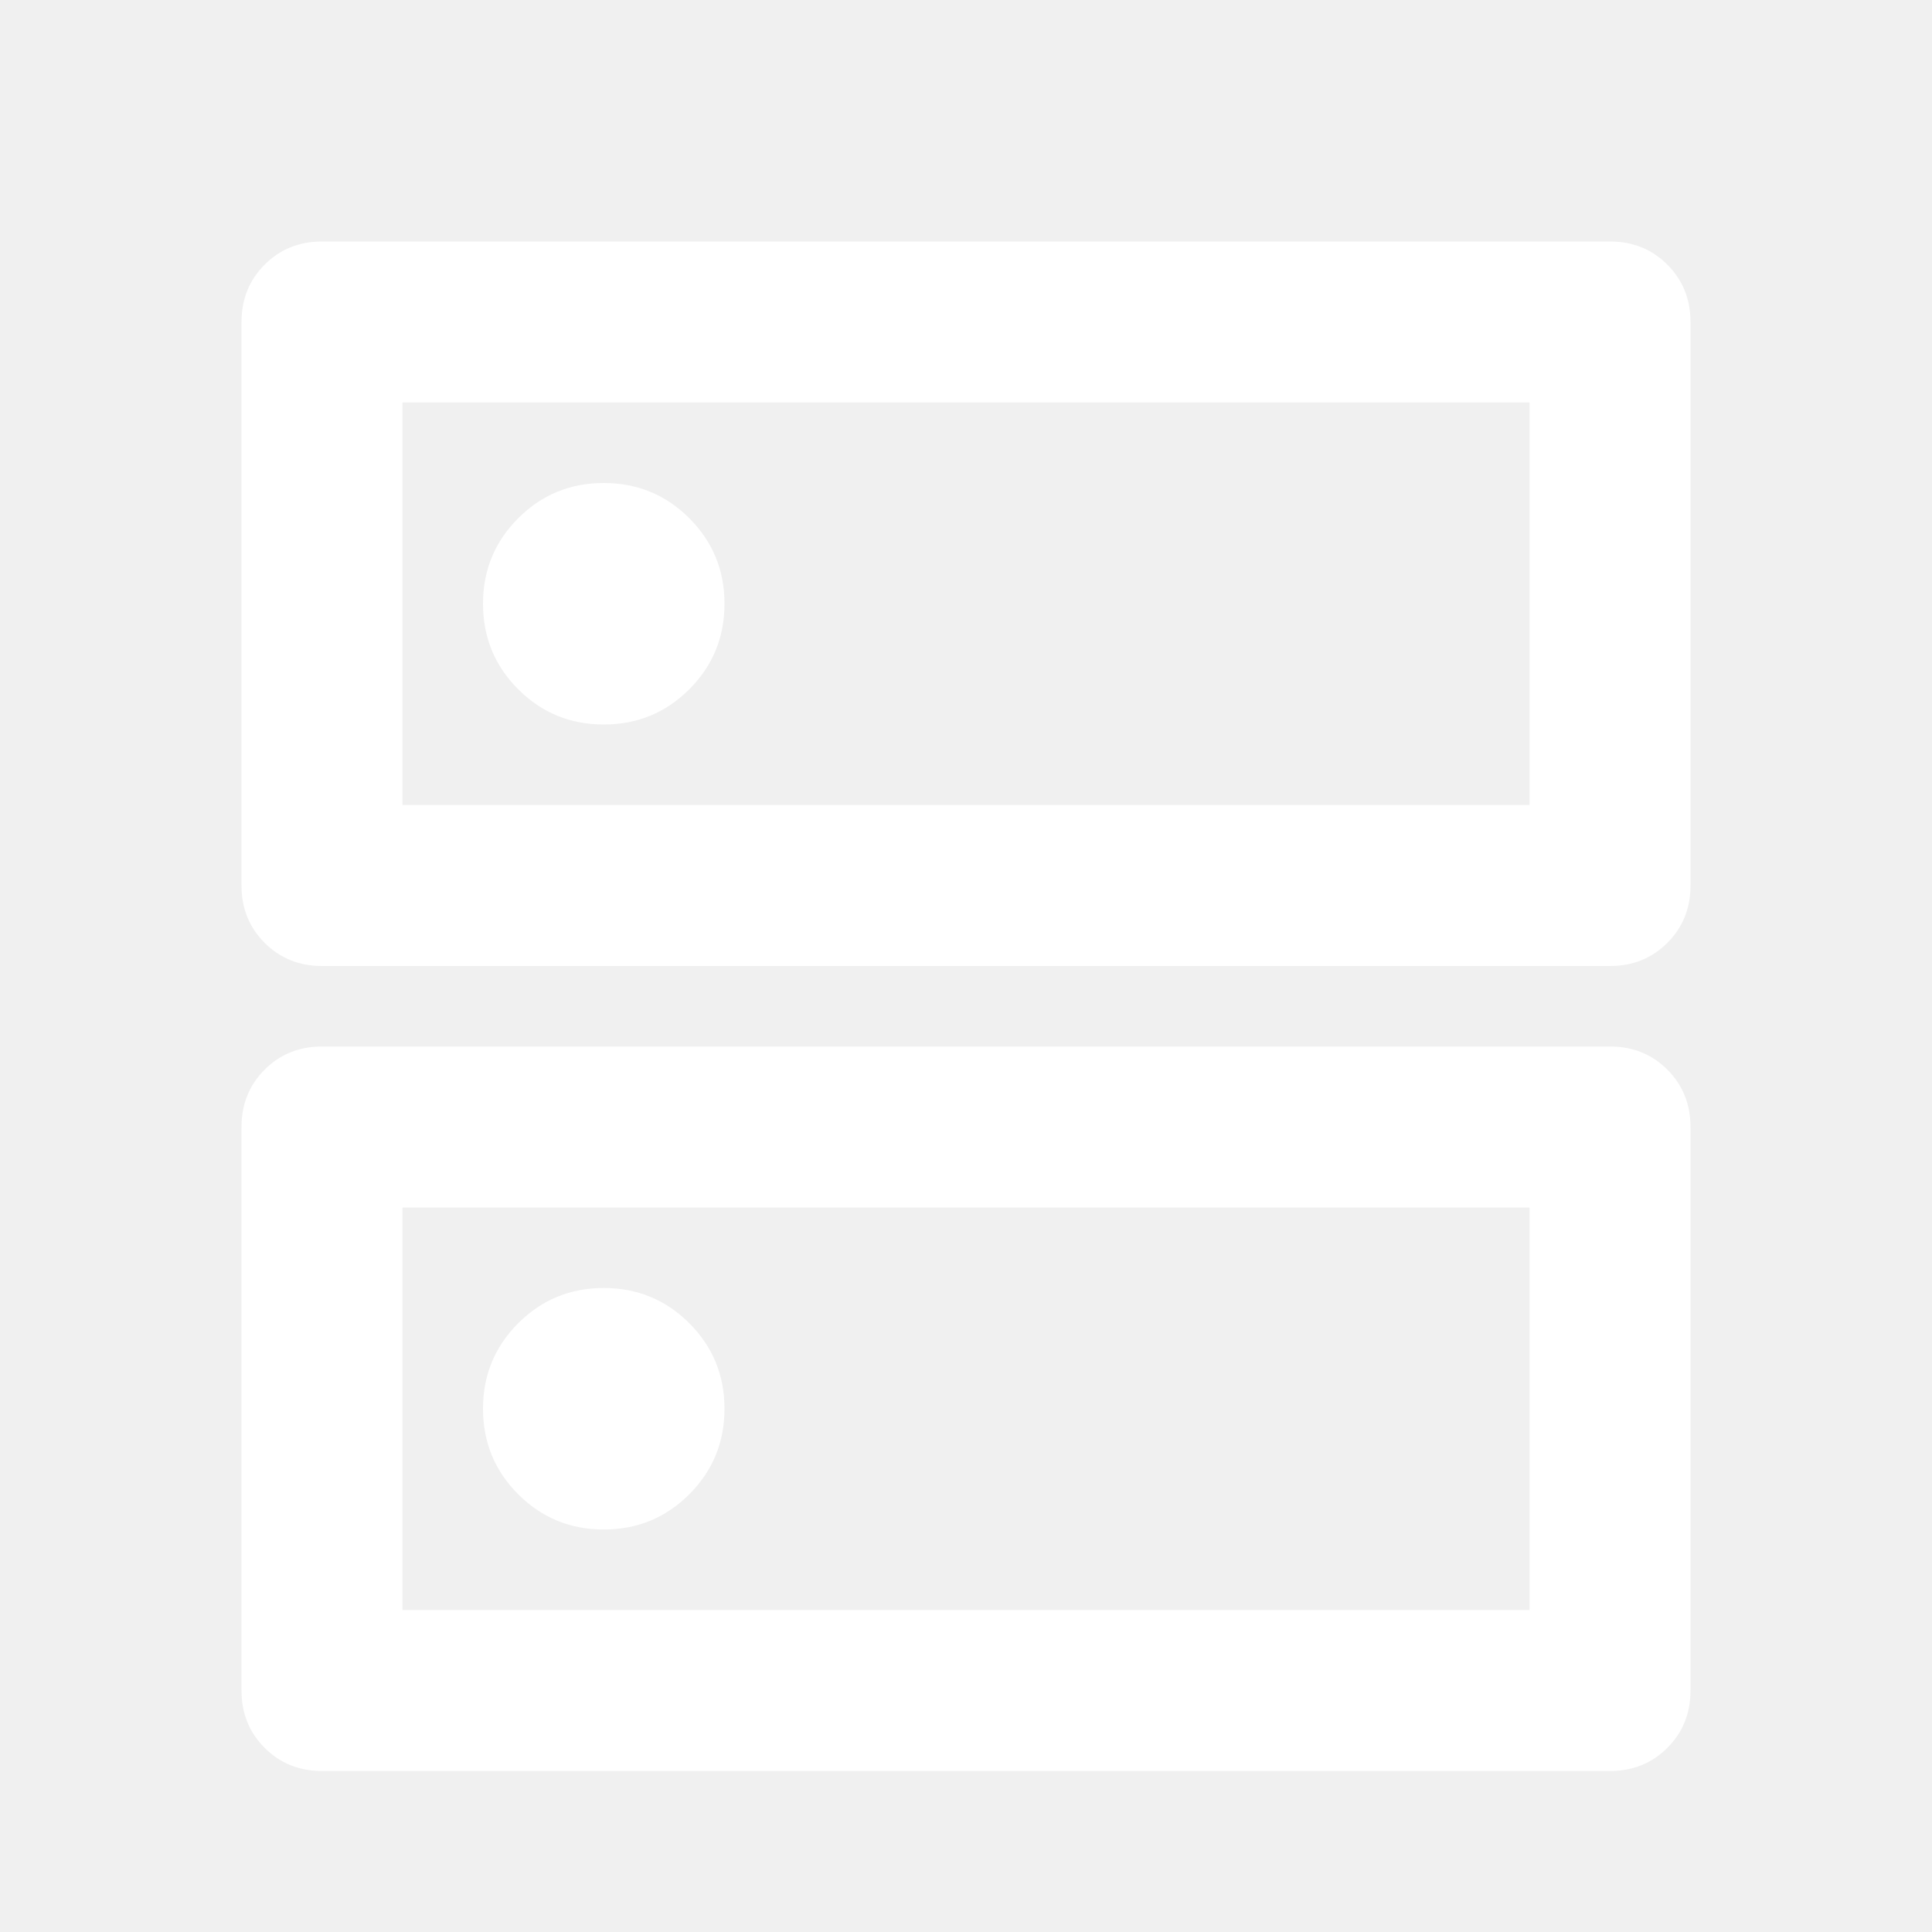
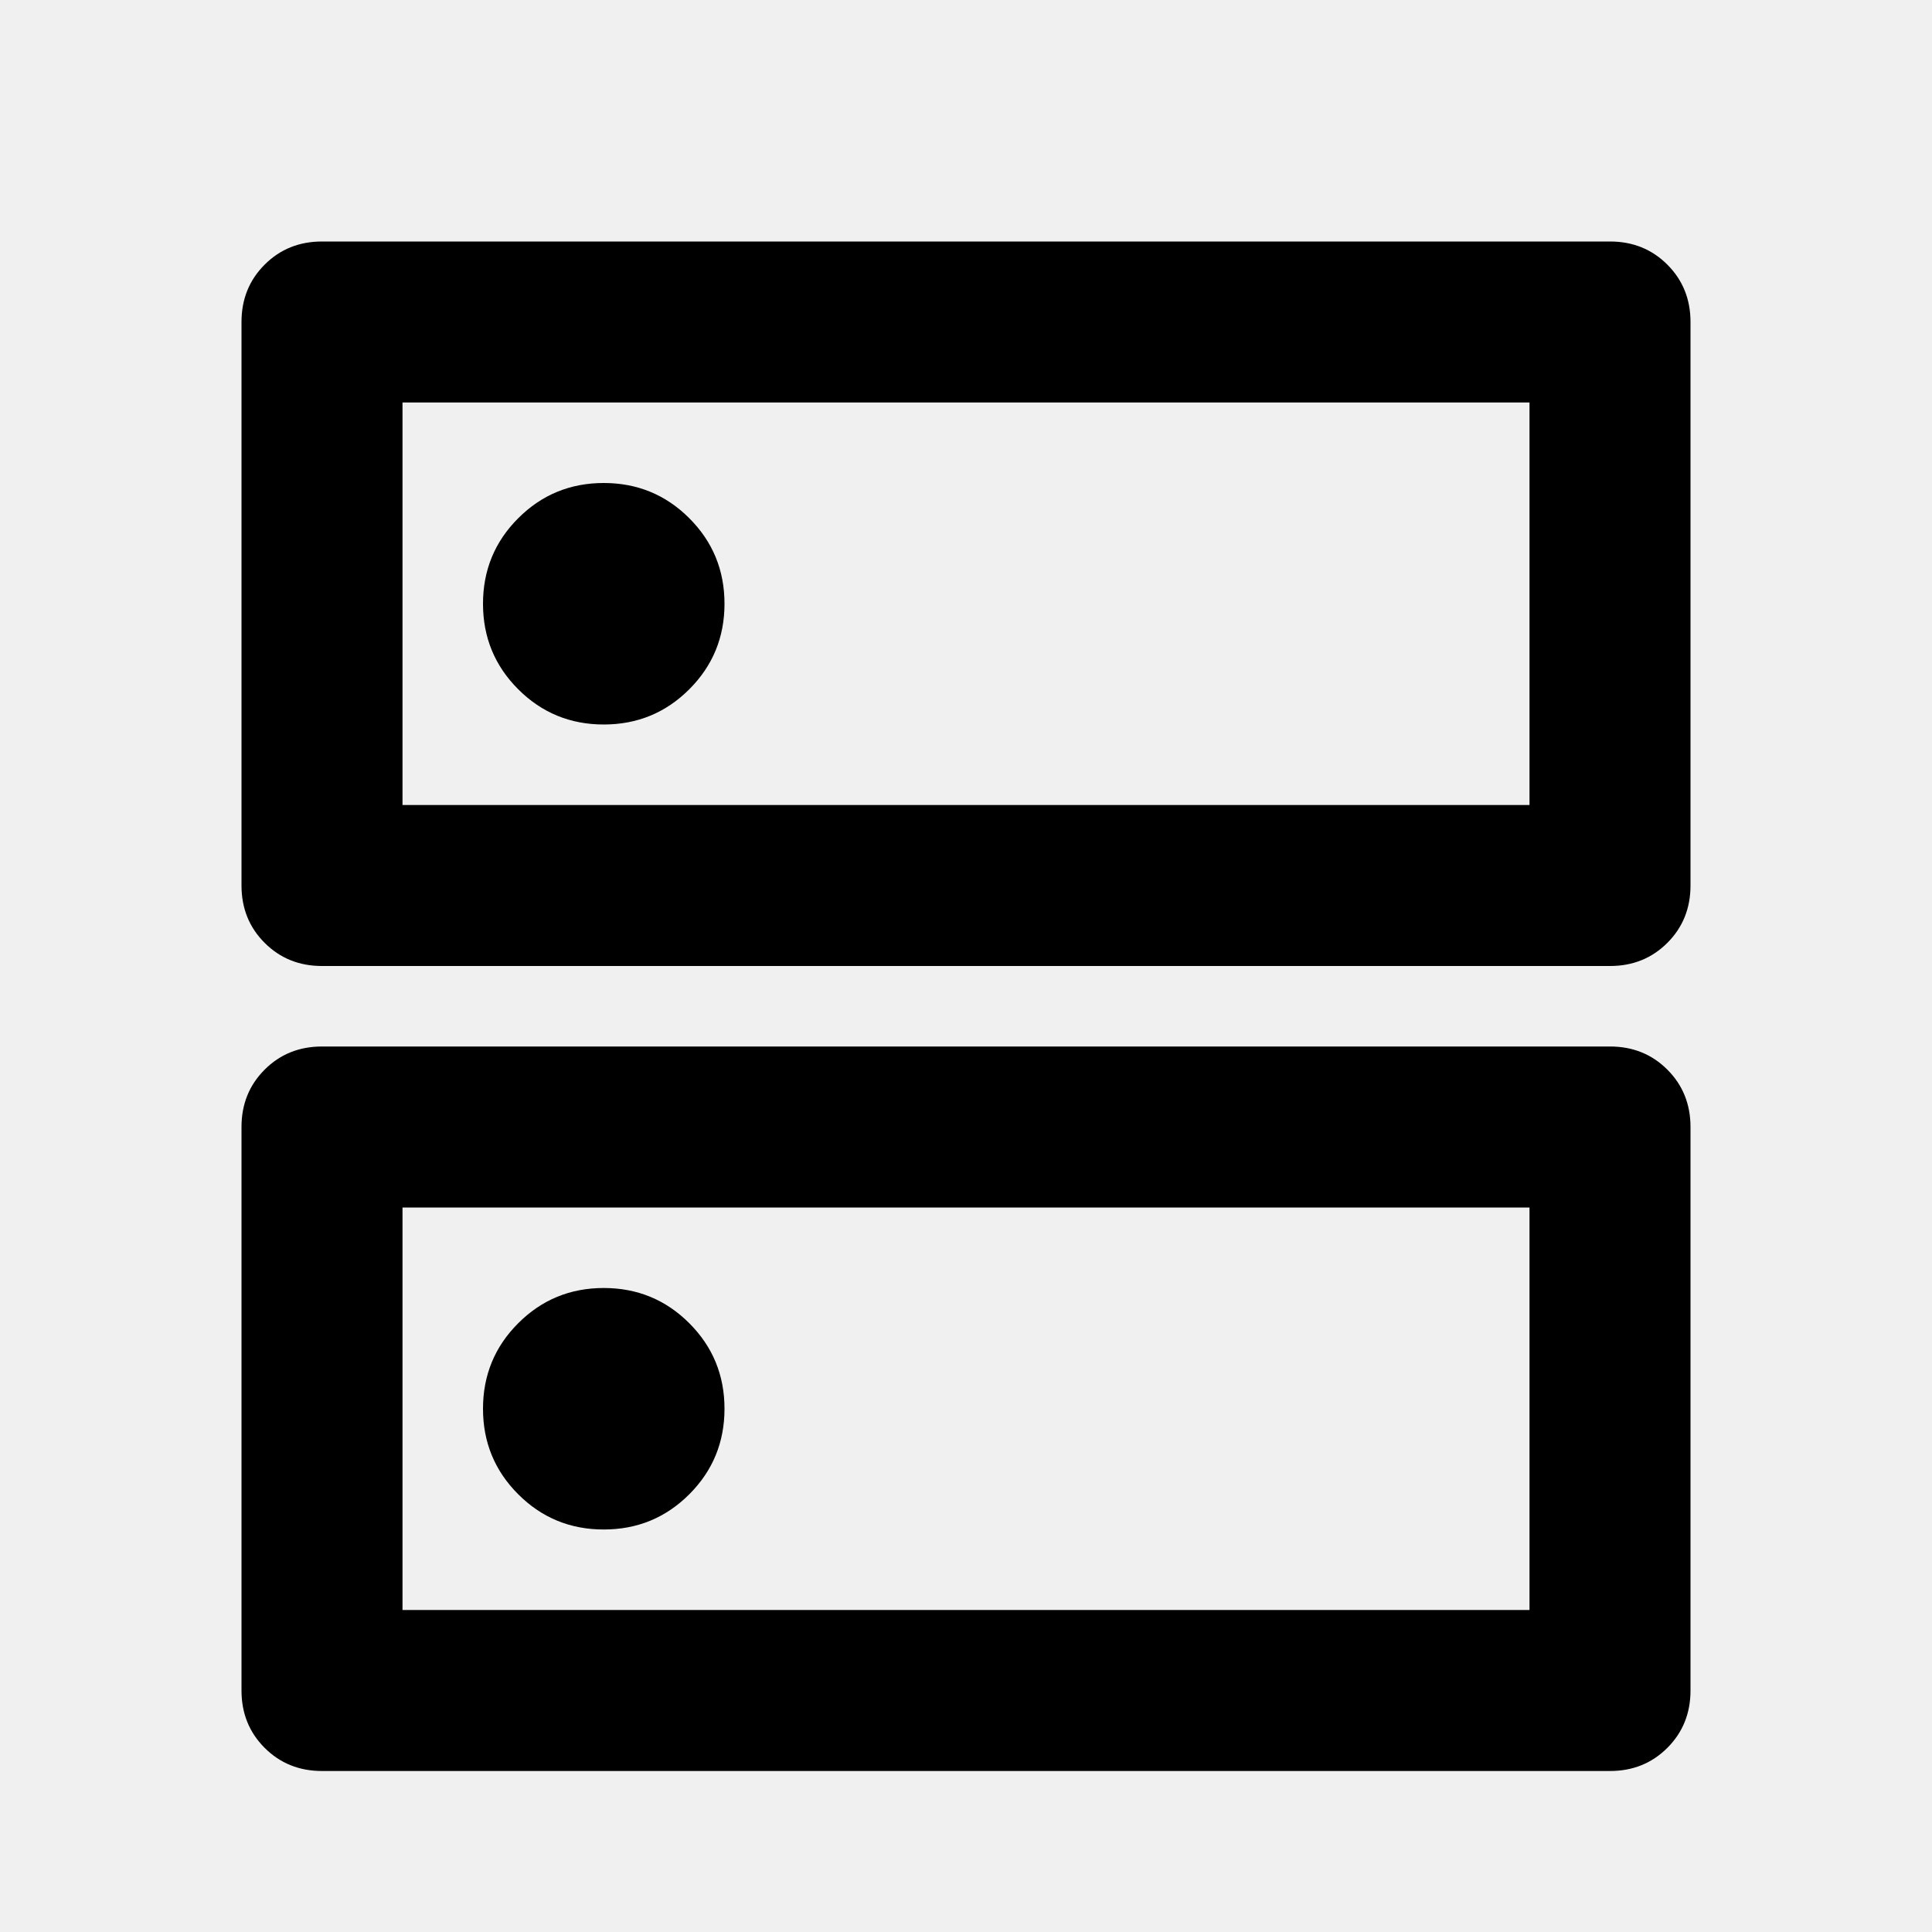
- <svg xmlns="http://www.w3.org/2000/svg" height="24px" viewBox="0 -960 960 960" width="24px" fill="#FFFFFF">
+ <svg xmlns="http://www.w3.org/2000/svg" height="24px" viewBox="0 -960 960 960" width="24px" fill="currentColor">
  <path d="M300-720q-25 0-42.5 17.5T240-660q0 25 17.5 42.5T300-600q25 0 42.5-17.5T360-660q0-25-17.5-42.5T300-720Zm0 400q-25 0-42.5 17.5T240-260q0 25 17.5 42.5T300-200q25 0 42.5-17.5T360-260q0-25-17.5-42.5T300-320ZM160-840h640q17 0 28.5 11.5T840-800v280q0 17-11.5 28.5T800-480H160q-17 0-28.5-11.5T120-520v-280q0-17 11.5-28.5T160-840Zm40 80v200h560v-200H200Zm-40 320h640q17 0 28.5 11.5T840-400v280q0 17-11.5 28.5T800-80H160q-17 0-28.5-11.5T120-120v-280q0-17 11.5-28.5T160-440Zm40 80v200h560v-200H200Zm0-400v200-200Zm0 400v200-200Z" />
</svg>
